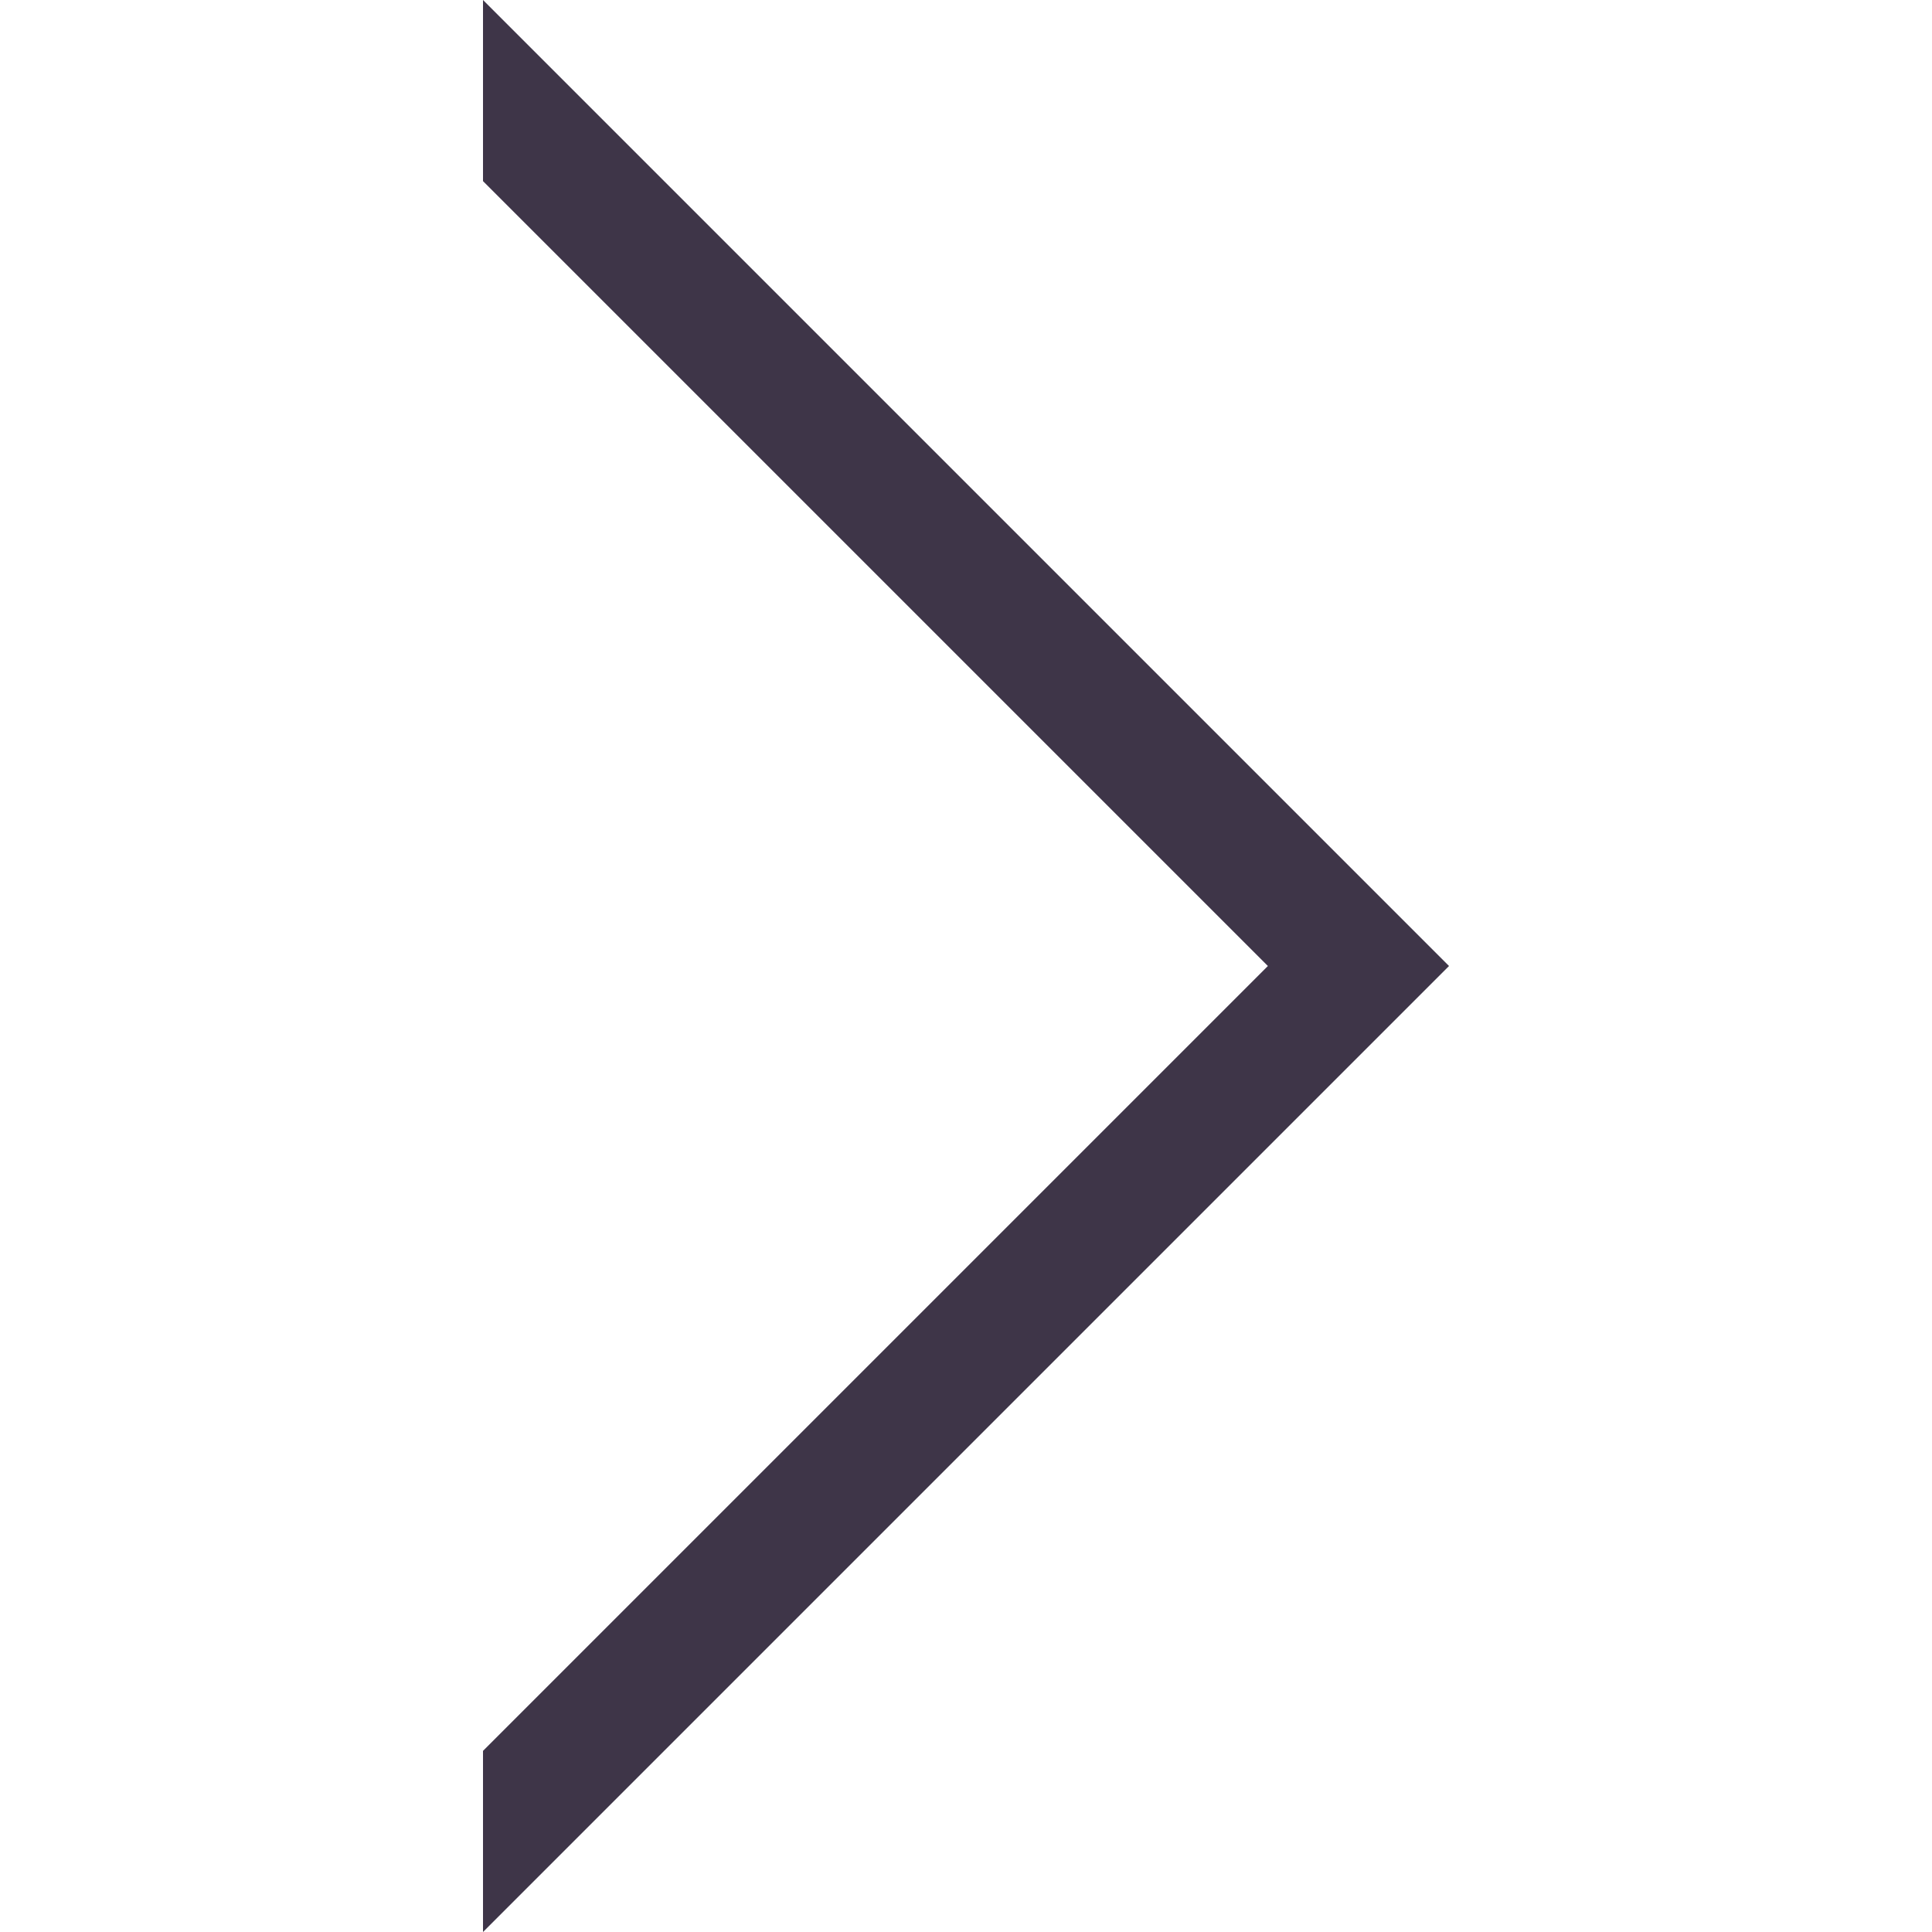
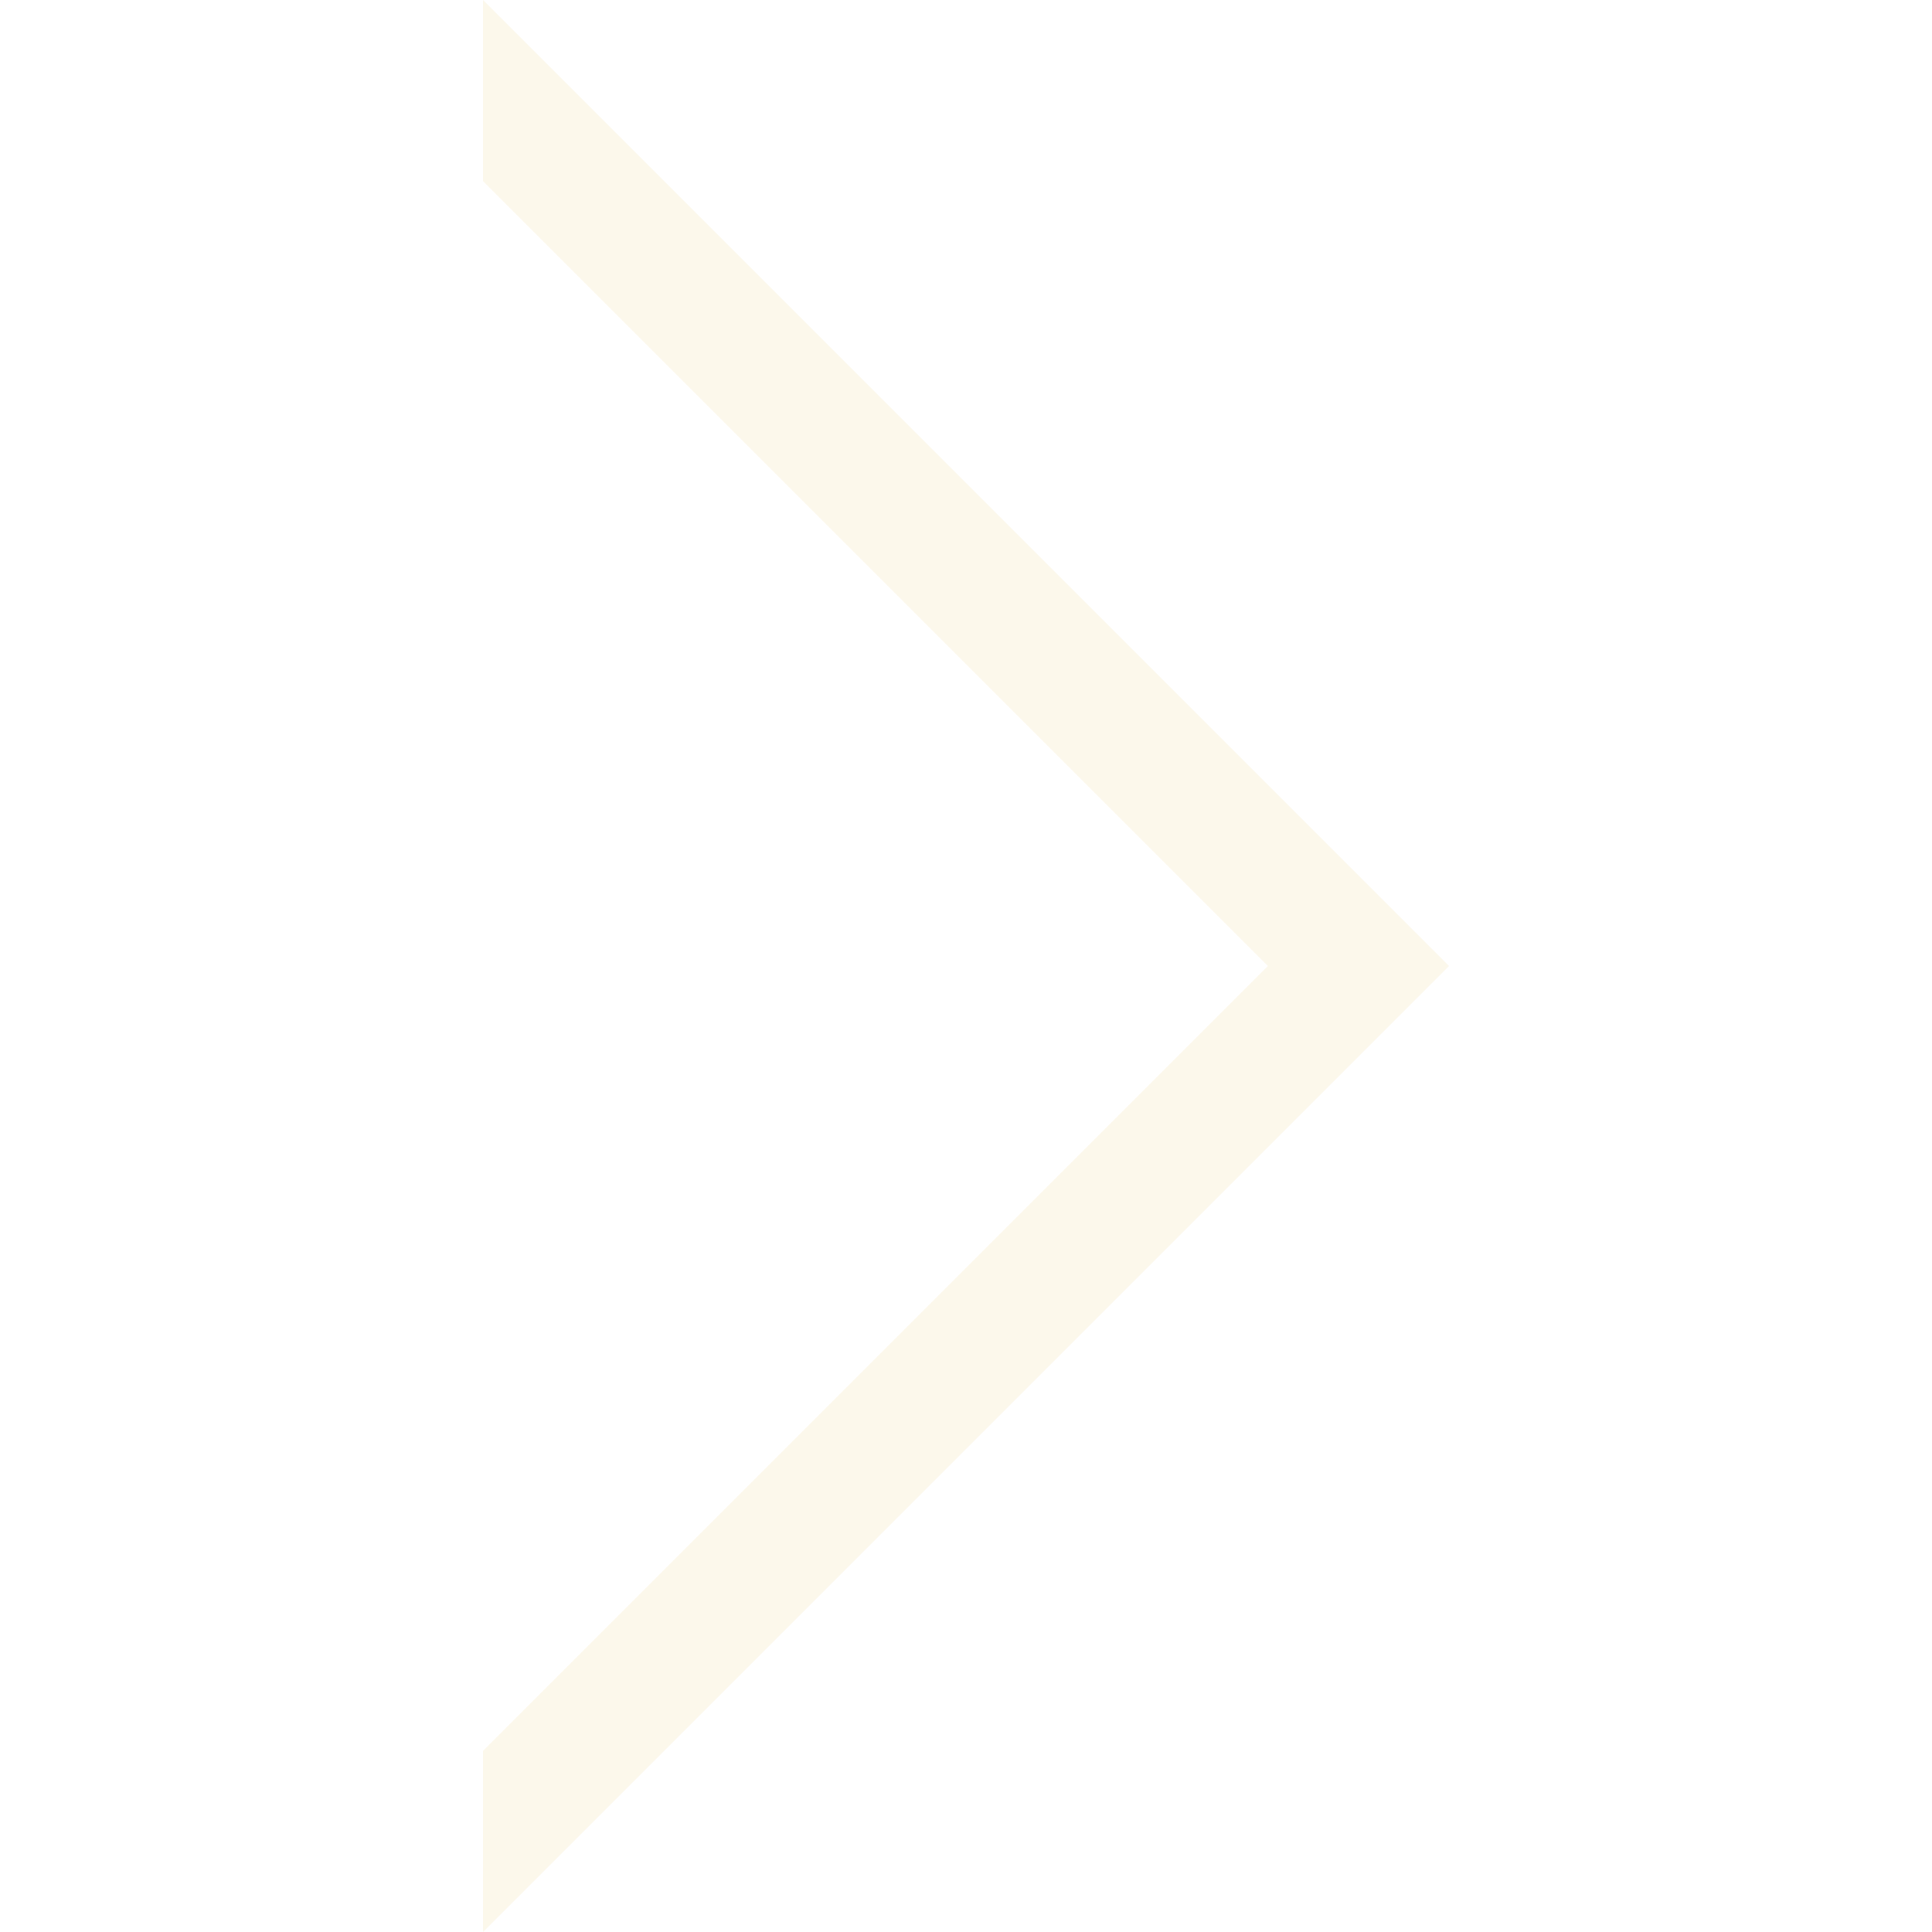
- <svg xmlns="http://www.w3.org/2000/svg" id="Capa_1" enable-background="new 0 0 551.13 551.13" height="512" fill="#3e3548" viewBox="0 0 551.13 551.13" width="512">
+ <svg xmlns="http://www.w3.org/2000/svg" id="Capa_1" enable-background="new 0 0 551.13 551.13" height="512" fill="#fcf8eb" viewBox="0 0 551.13 551.13" width="512">
  <path d="m361.679 275.565-223.896 223.897v51.668l275.565-275.565-275.565-275.565v51.668z" />
</svg>
